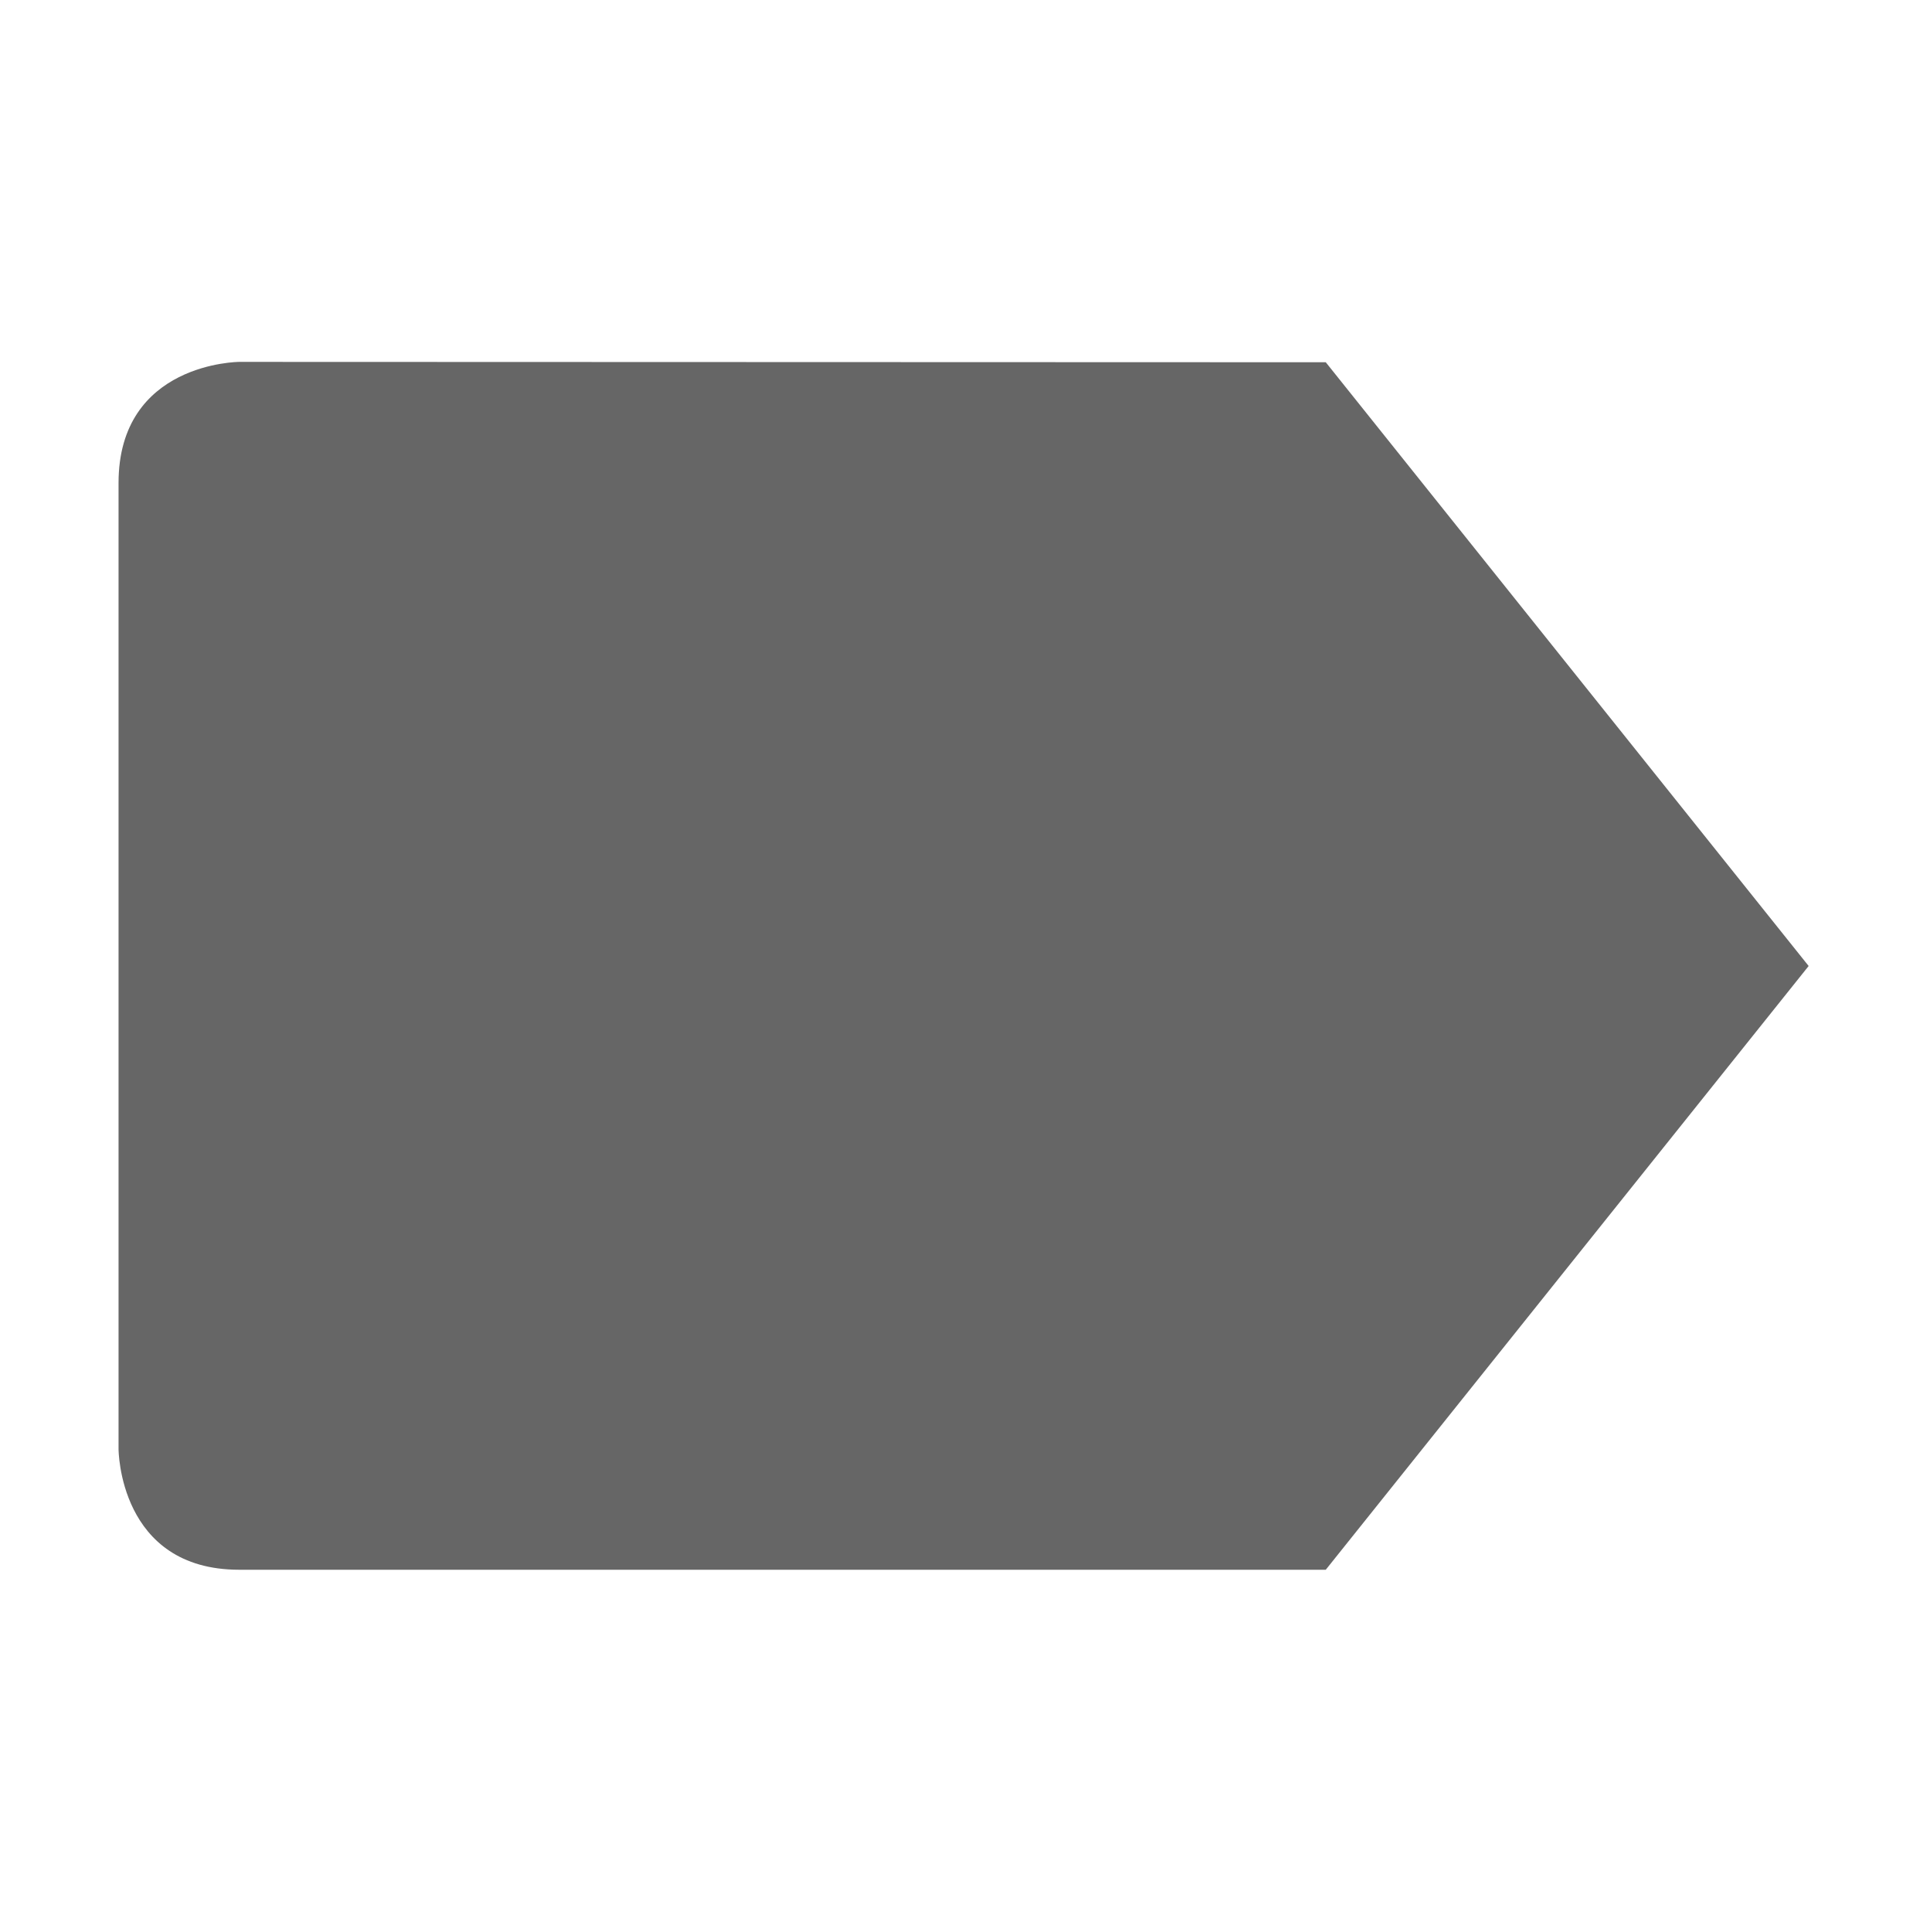
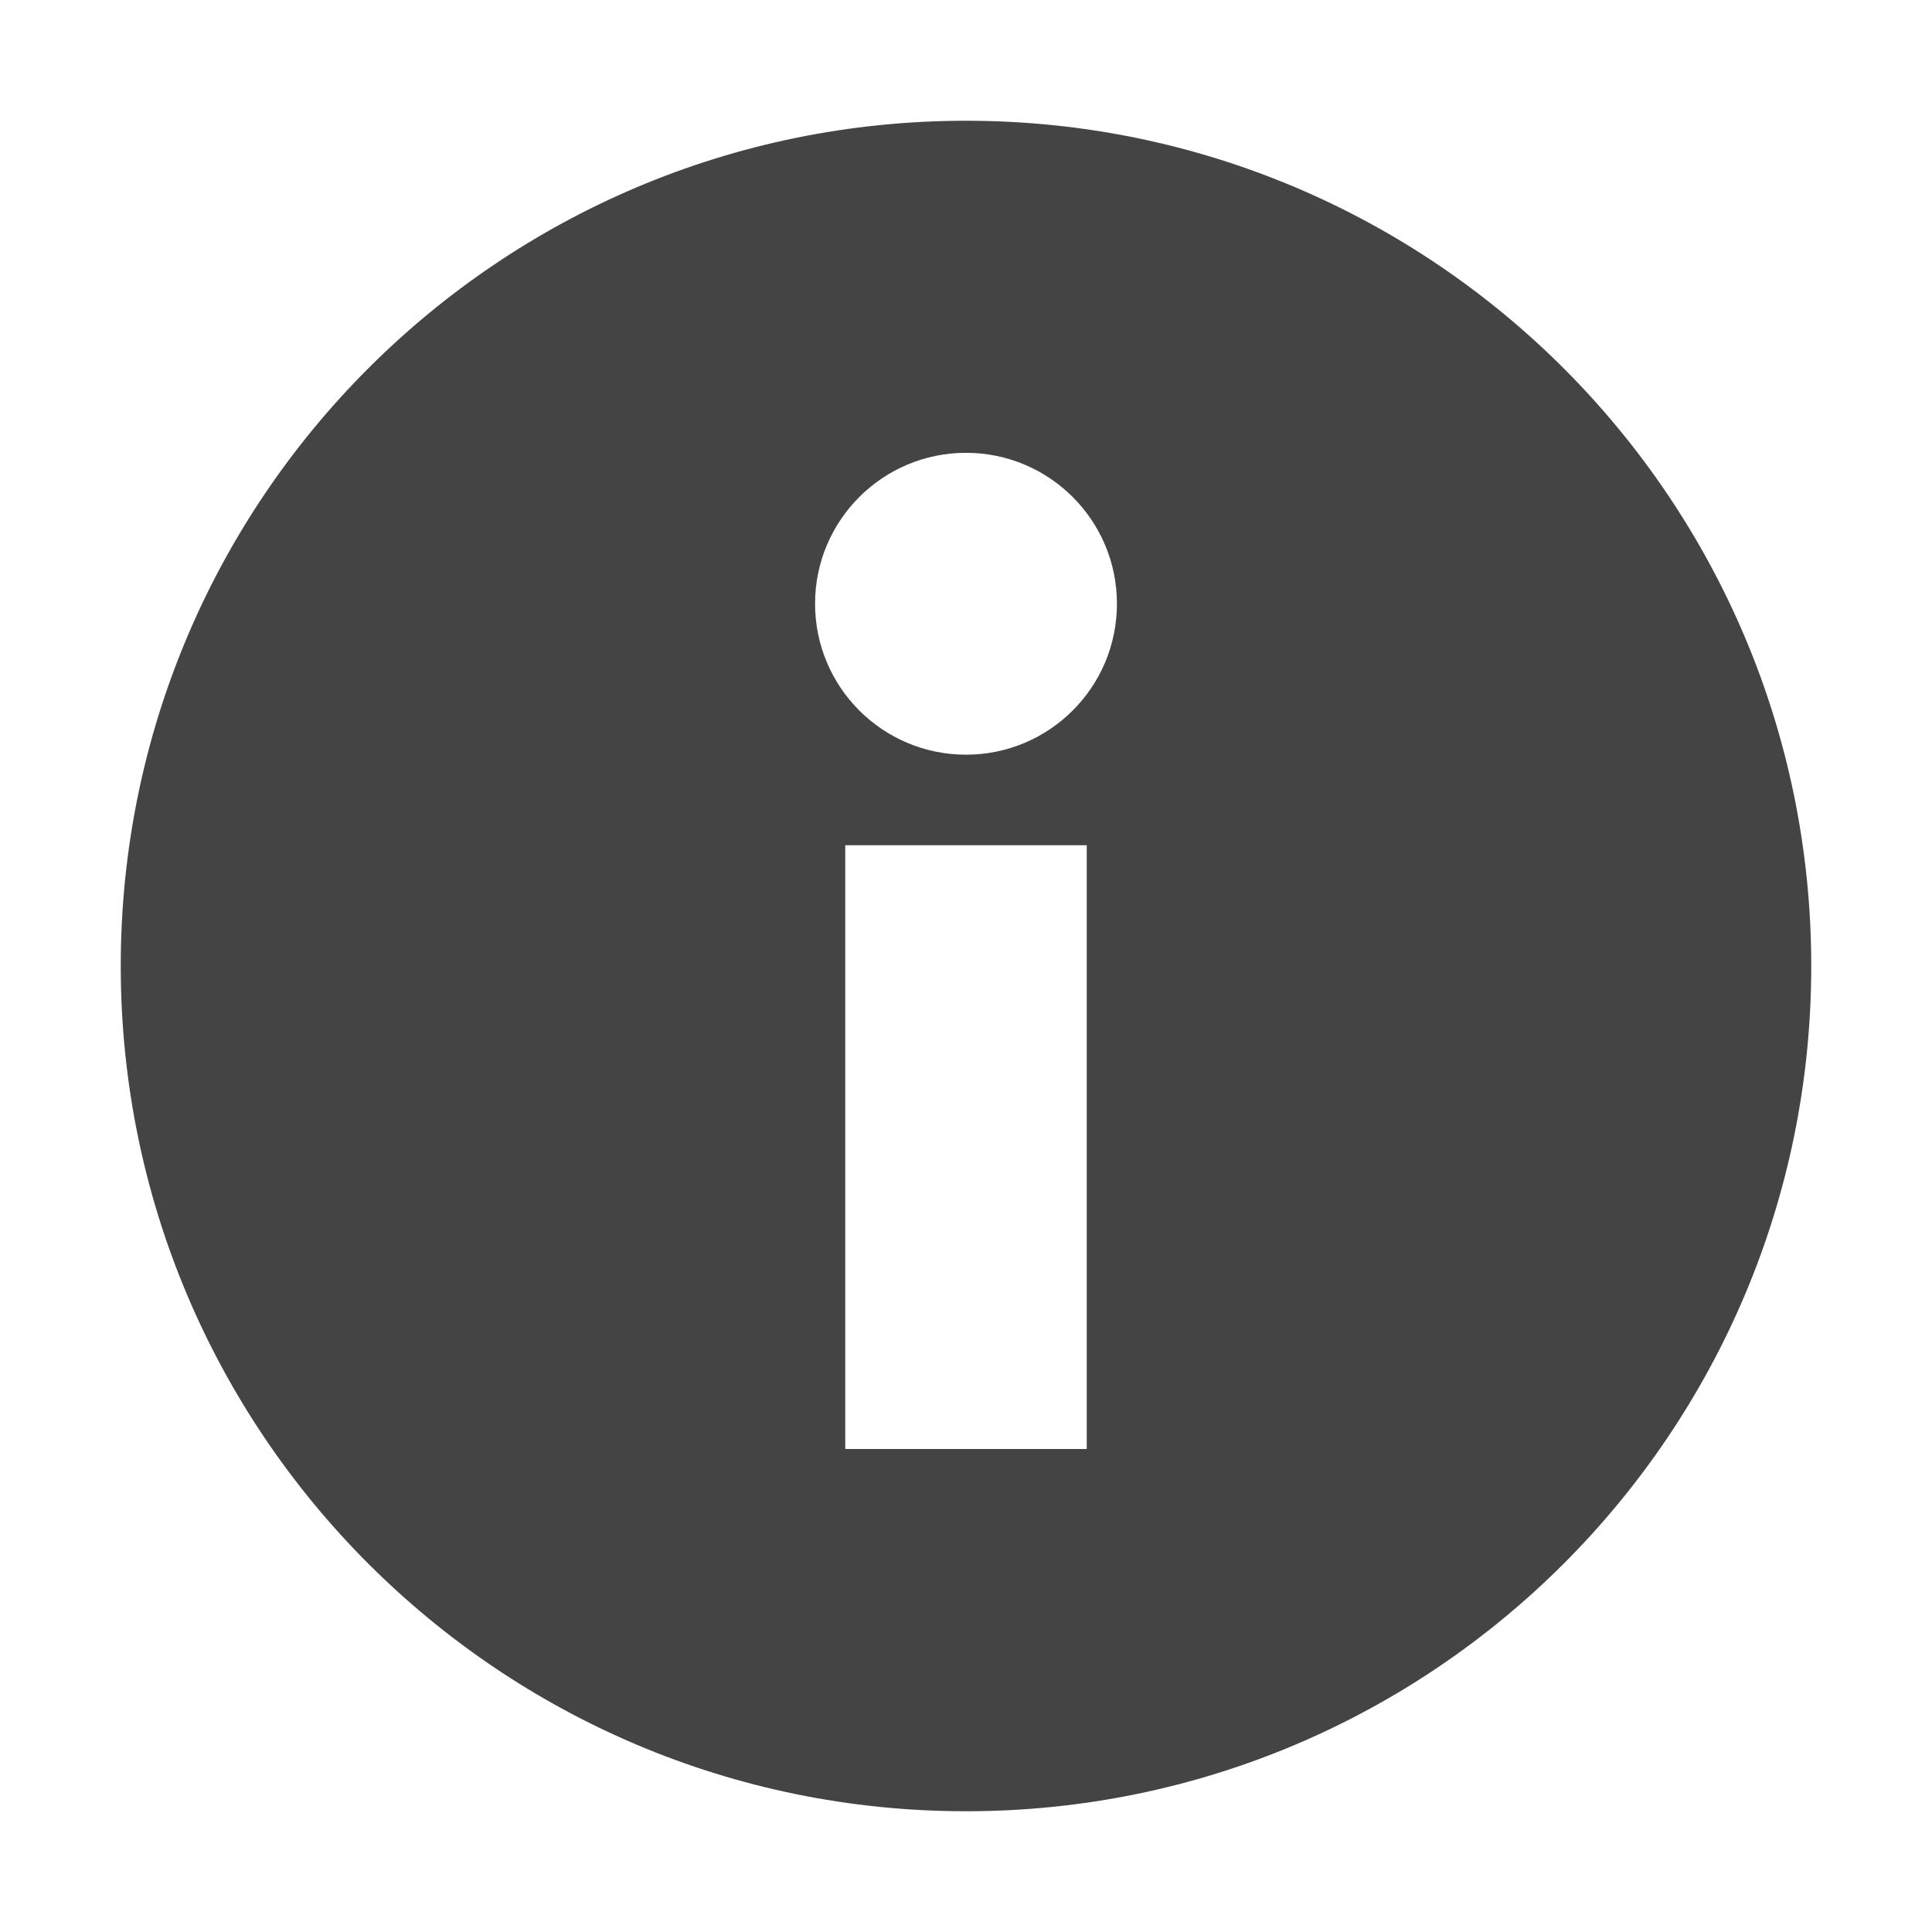
- <svg xmlns="http://www.w3.org/2000/svg" height="16" width="15.982" id="svg2" version="1.1">
-   <defs id="defs10" />
-   <g transform="translate(-433.018 -177)" id="g4">
-     <path d="M435 179.997s-1 .003-1 1.003v8s0 1 1 1h9l4-5-4-5z" fill="#666" id="path6" />
-   </g>
+ <svg xmlns="http://www.w3.org/2000/svg" width="16" height="16" version="1.1">
+   <defs>
+     <style id="current-color-scheme" type="text/css">
+    .ColorScheme-Text { color:#444444; } .ColorScheme-Highlight { color:#4285f4; } .ColorScheme-NeutralText { color:#ff9800; } .ColorScheme-PositiveText { color:#4caf50; } .ColorScheme-NegativeText { color:#f44336; }
+   </style>
+   </defs>
+   <path style="fill:currentColor" class="ColorScheme-Text" d="M 8 1 A 7 7 0 0 0 1 8 A 7 7 0 0 0 8 15 A 7 7 0 0 0 15 8 A 7 7 0 0 0 8 1 z M 8 3.75 A 1.25 1.25 0 0 1 9.25 5 A 1.25 1.25 0 0 1 8 6.25 A 1.25 1.25 0 0 1 6.75 5 A 1.25 1.25 0 0 1 8 3.75 z M 7 7 L 9 7 L 9 12 L 7 12 L 7 7 z" />
</svg>
